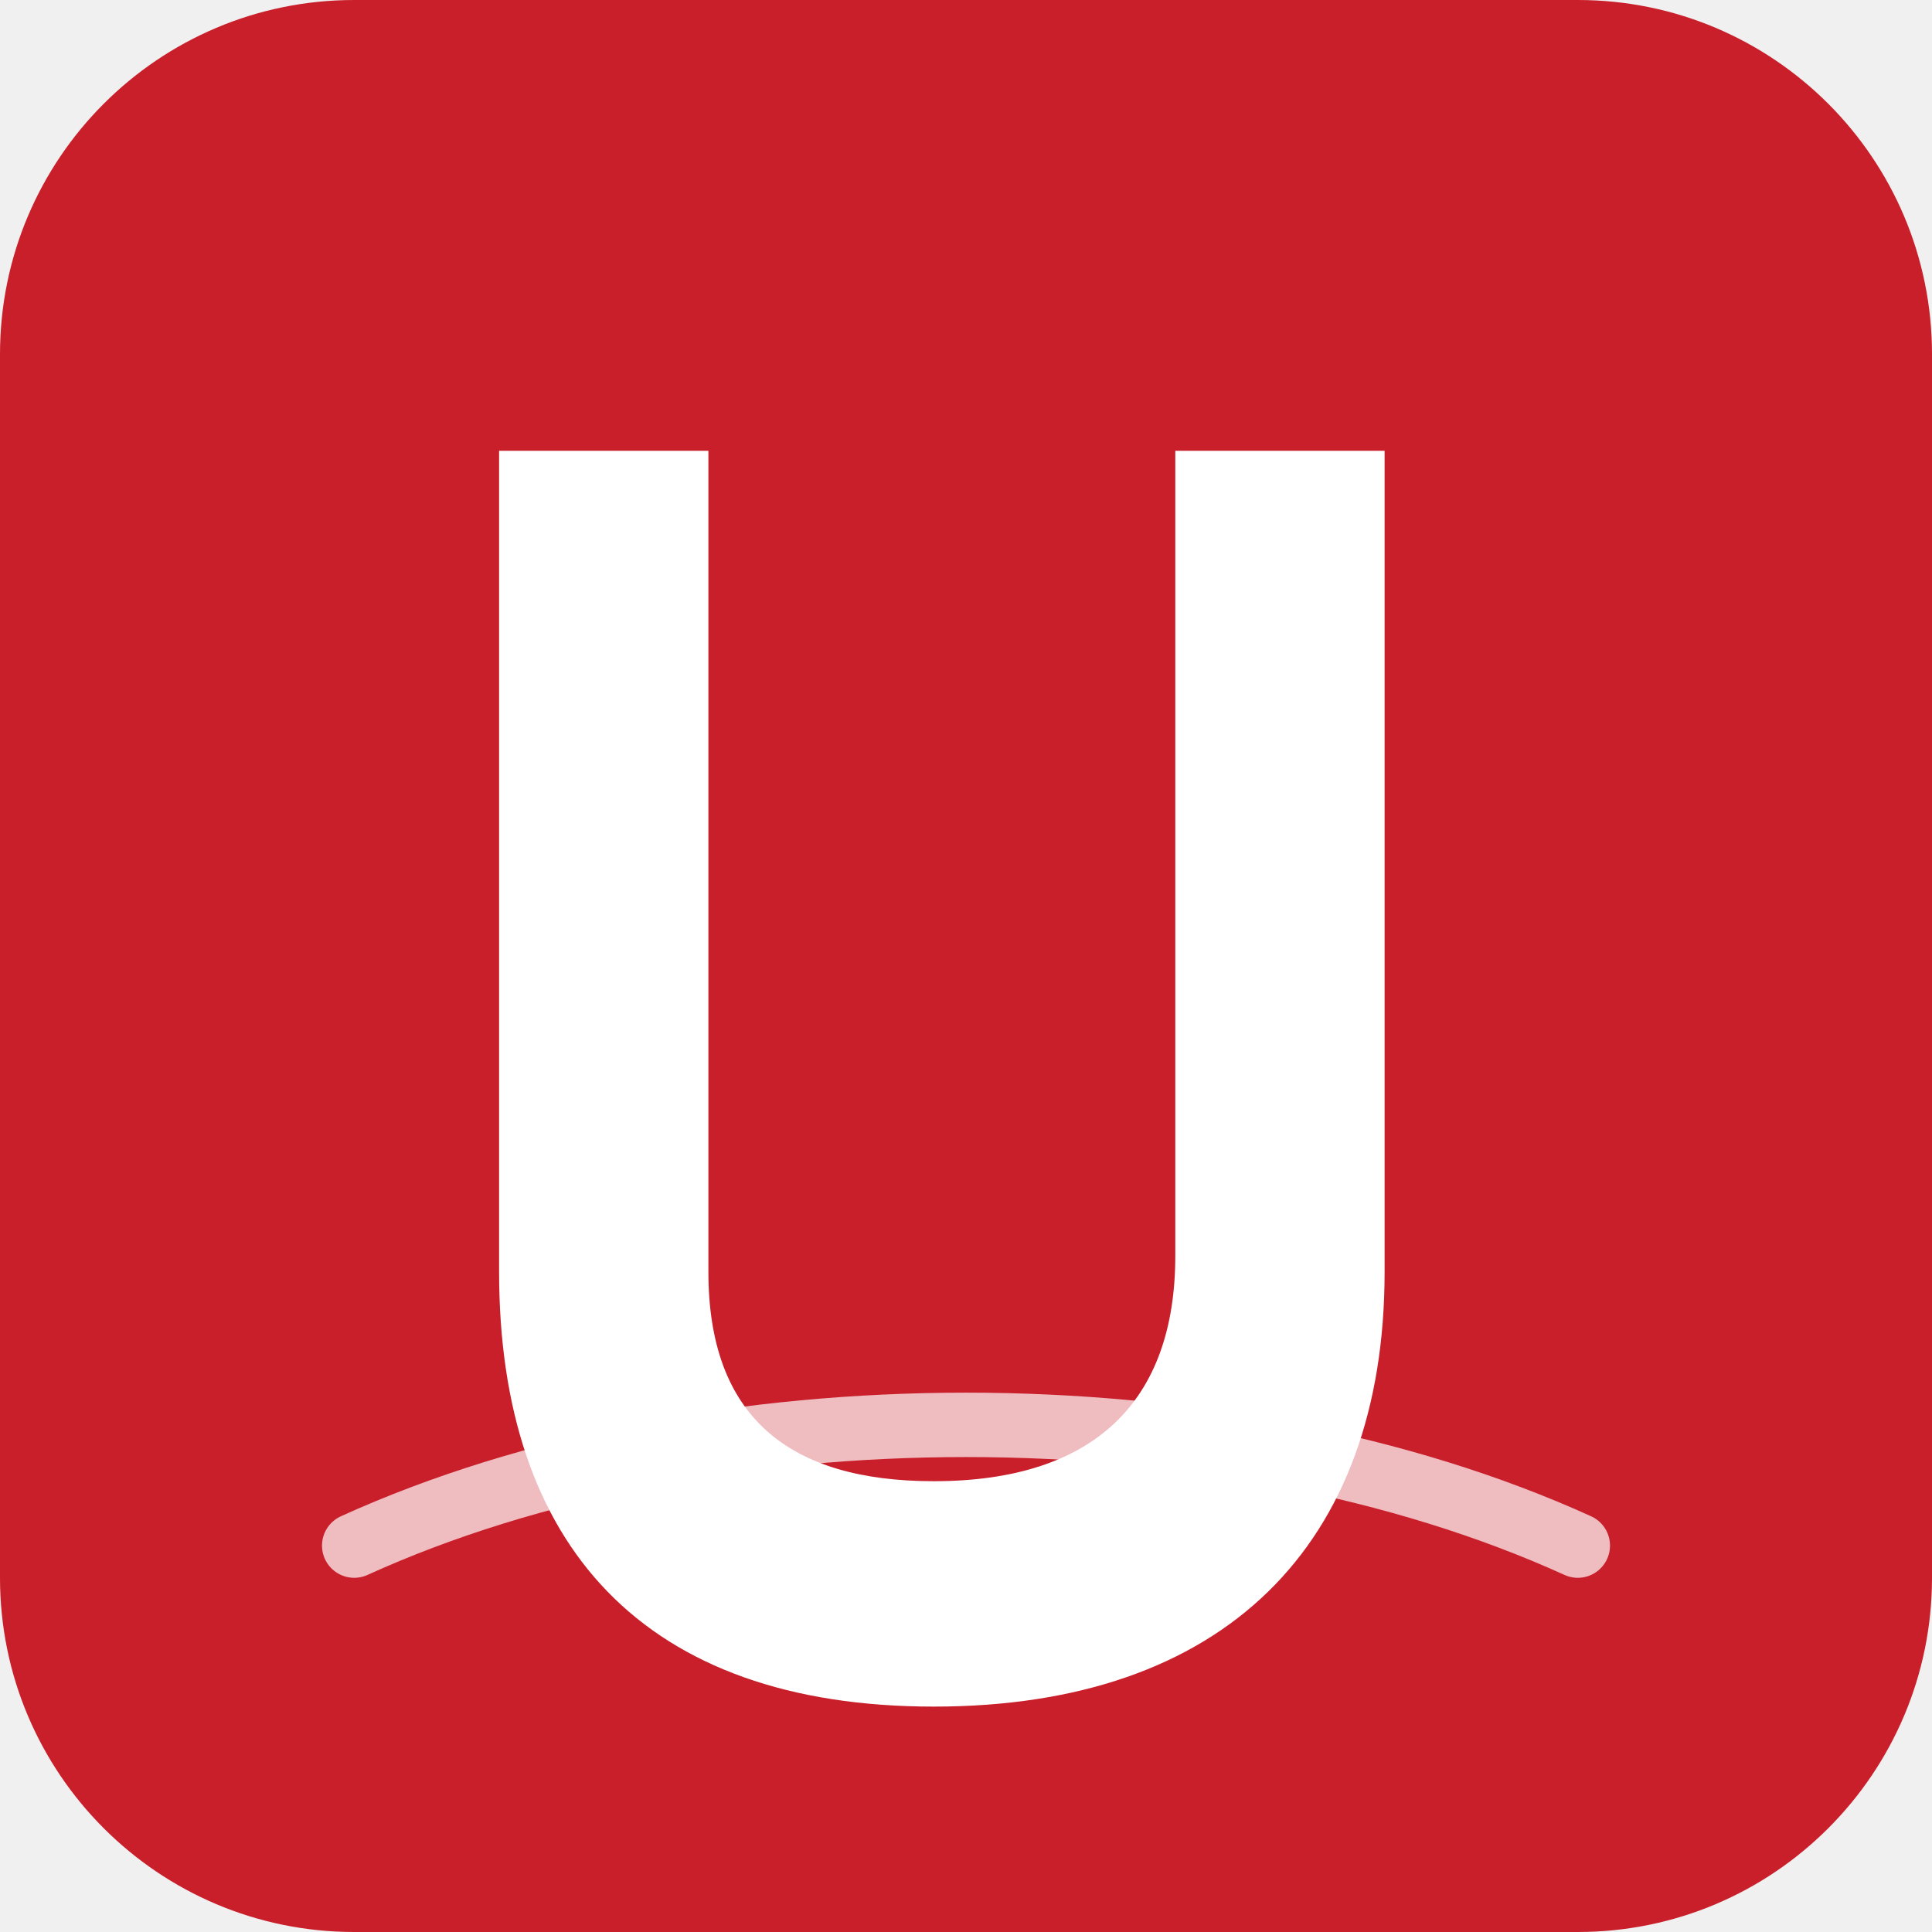
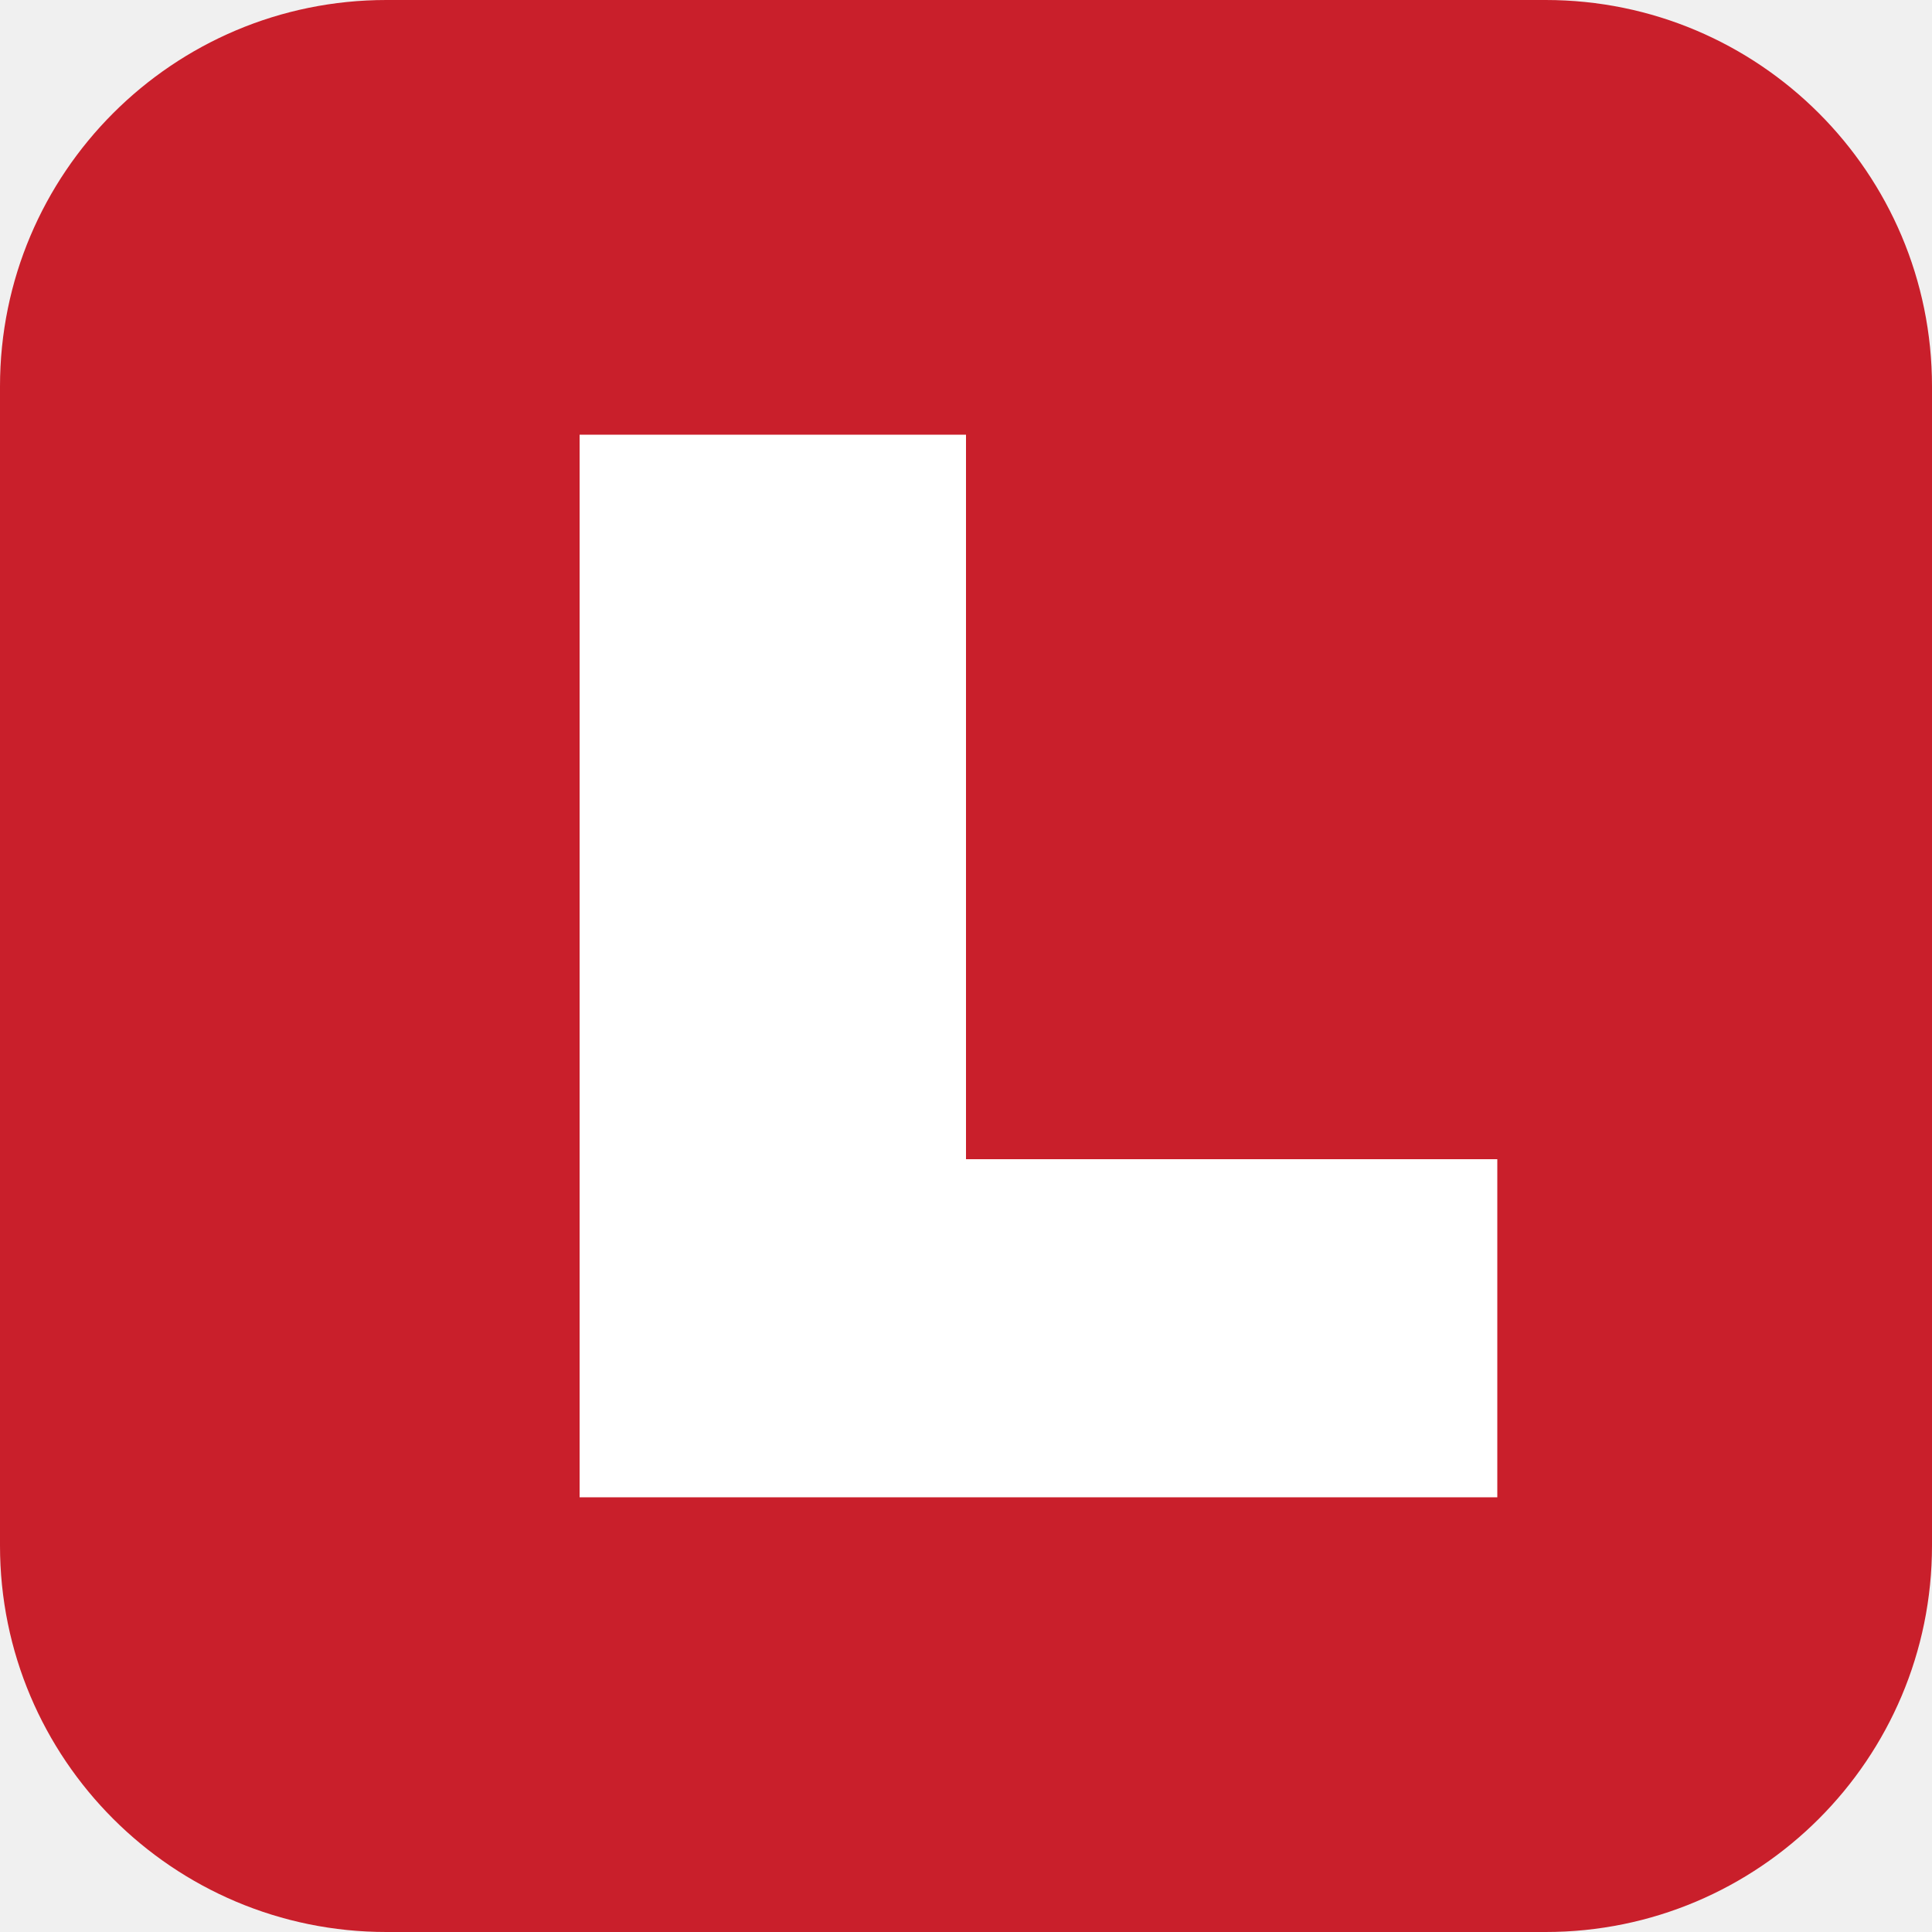
- <svg xmlns="http://www.w3.org/2000/svg" viewBox="0 0 120 120">
-   <rect width="120" height="120" rx="22" fill="#c91f2b" />
-   <path d="M31 28h13v51c0 9 5 13 14 13 10 0 15-5 15-14V28h13v51c0 17-10 27-28 27S31 96 31 79V28z" fill="#fff" />
-   <path d="M22 96c22-10 54-10 76 0" fill="none" stroke="#fff" stroke-width="4" stroke-linecap="round" opacity=".7" />
+ <svg xmlns="http://www.w3.org/2000/svg" viewBox="0 0 80 80" role="img" aria-labelledby="title desc">
+   <rect width="80" height="80" rx="16" fill="#c91f2b" />
+   <path d="M24 18h16v30h22v14H24V18z" fill="#fff" />
</svg>
